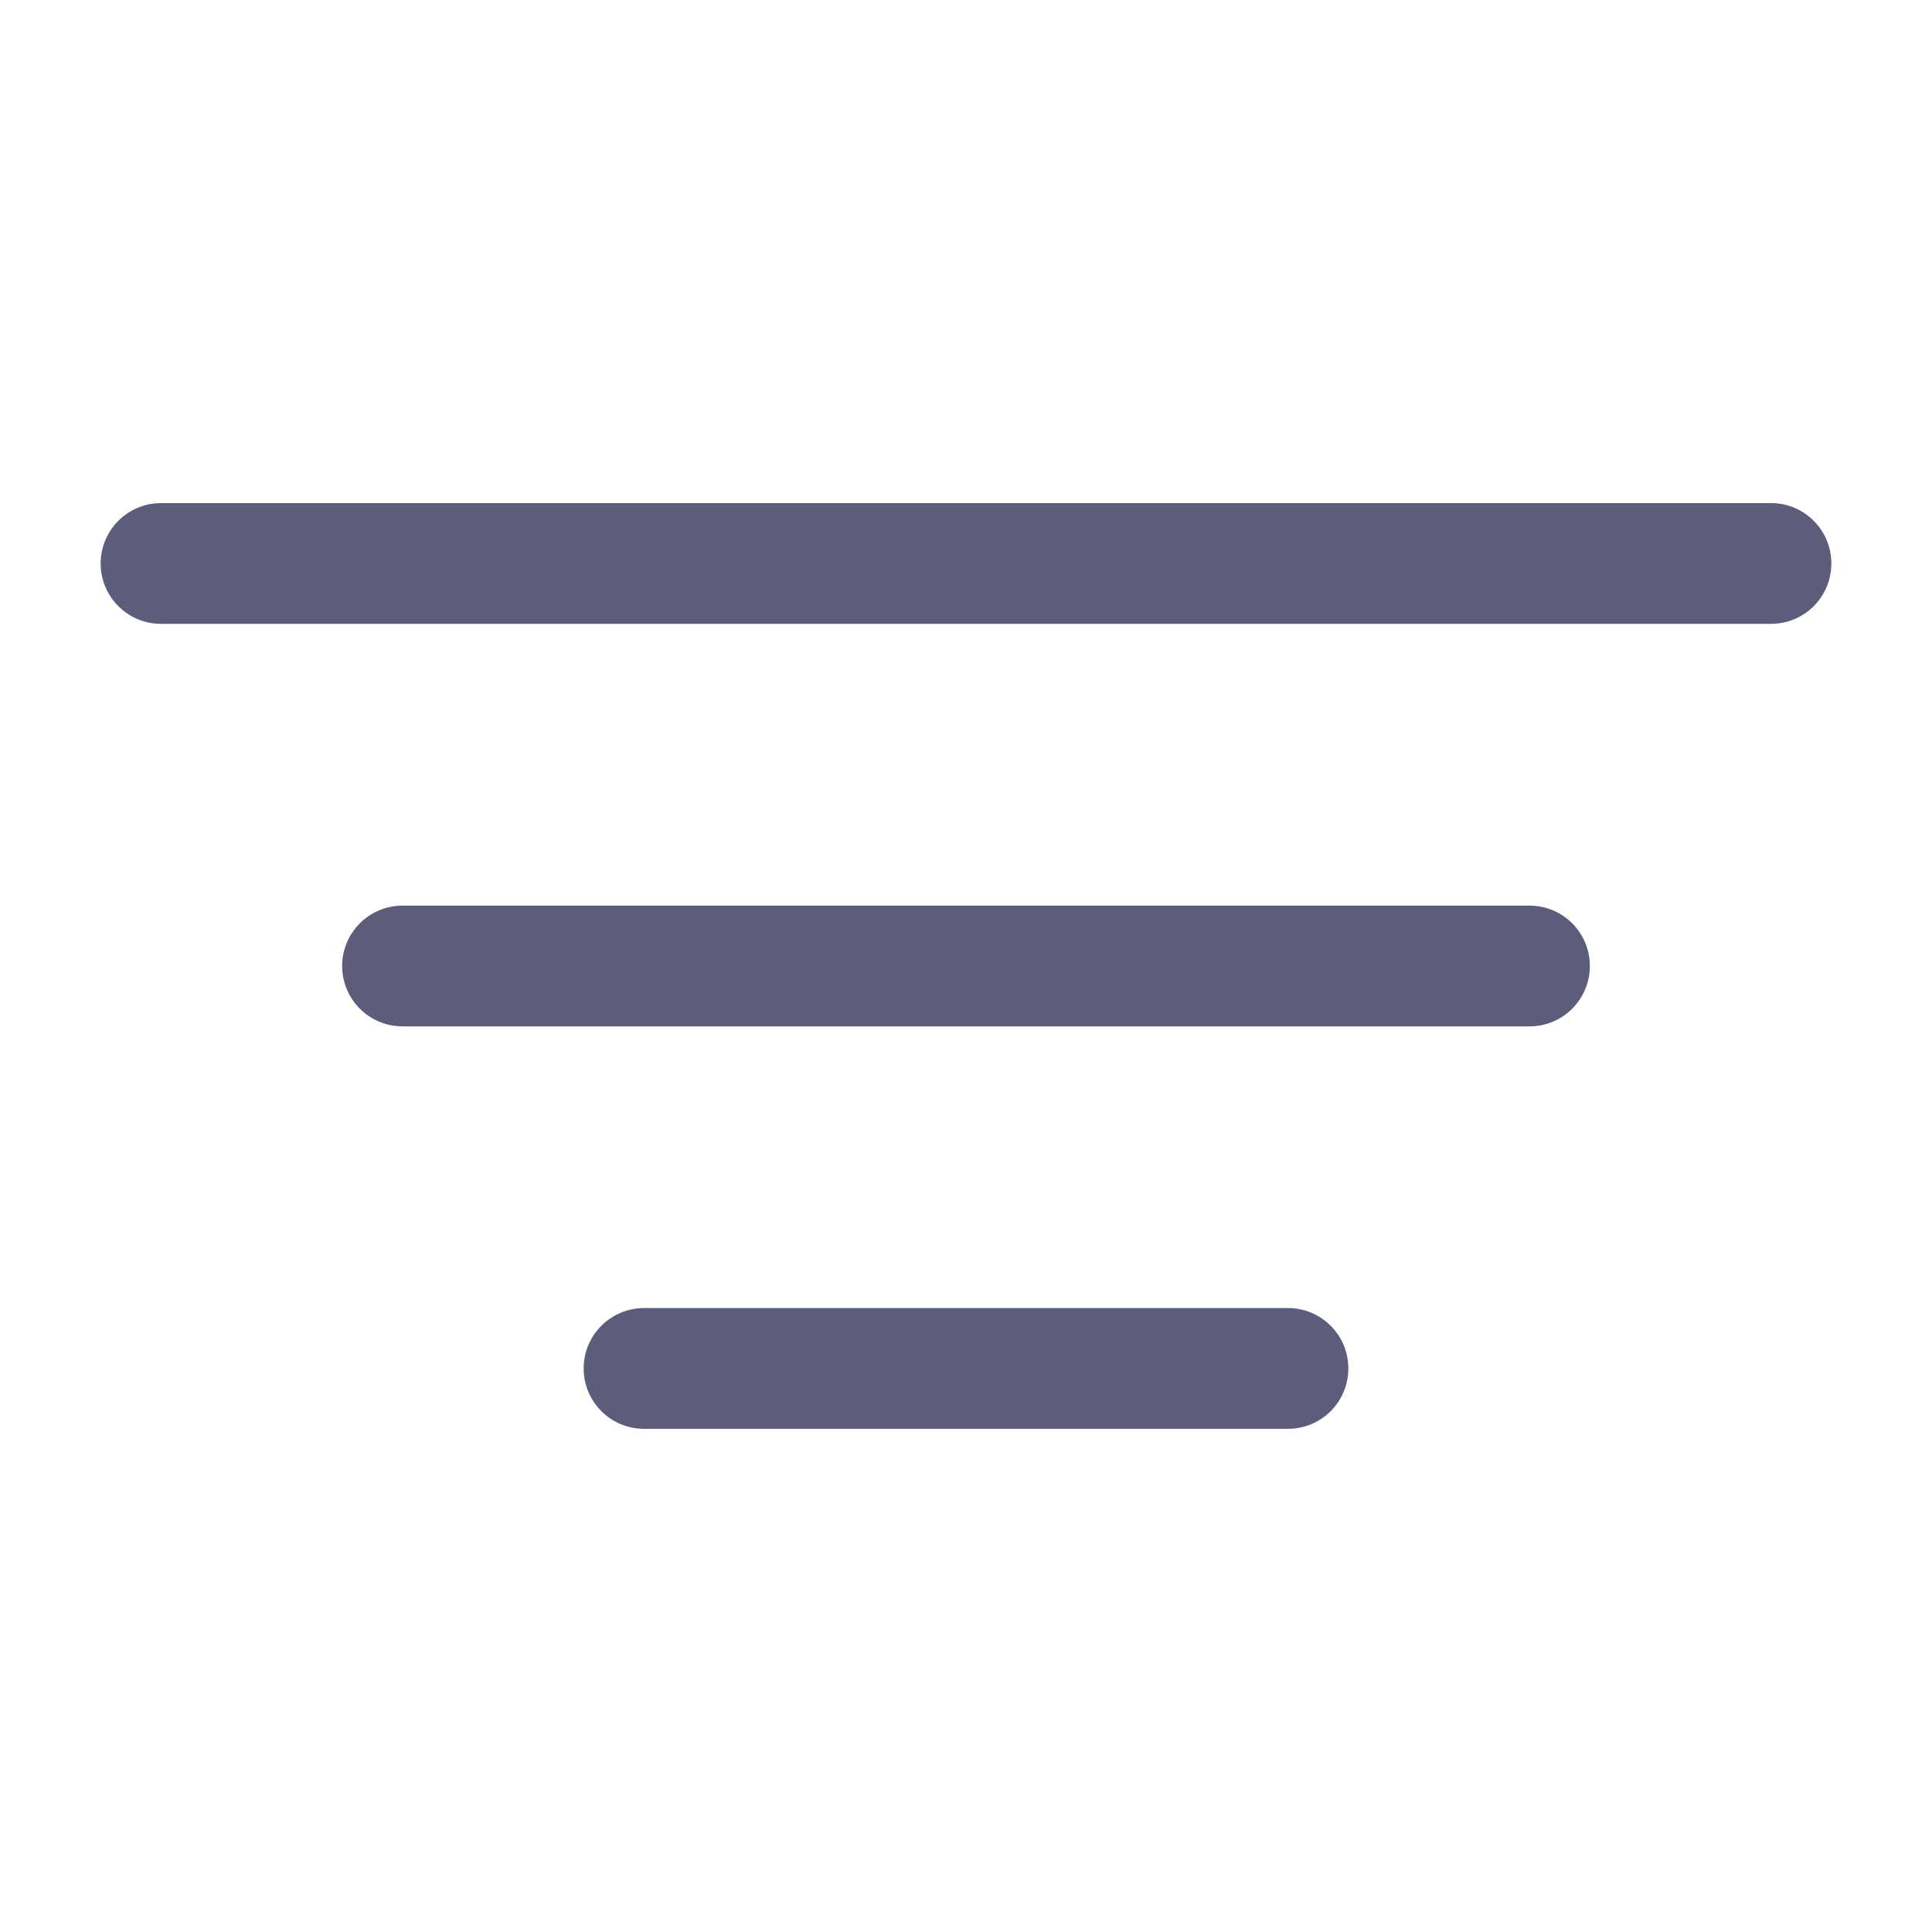
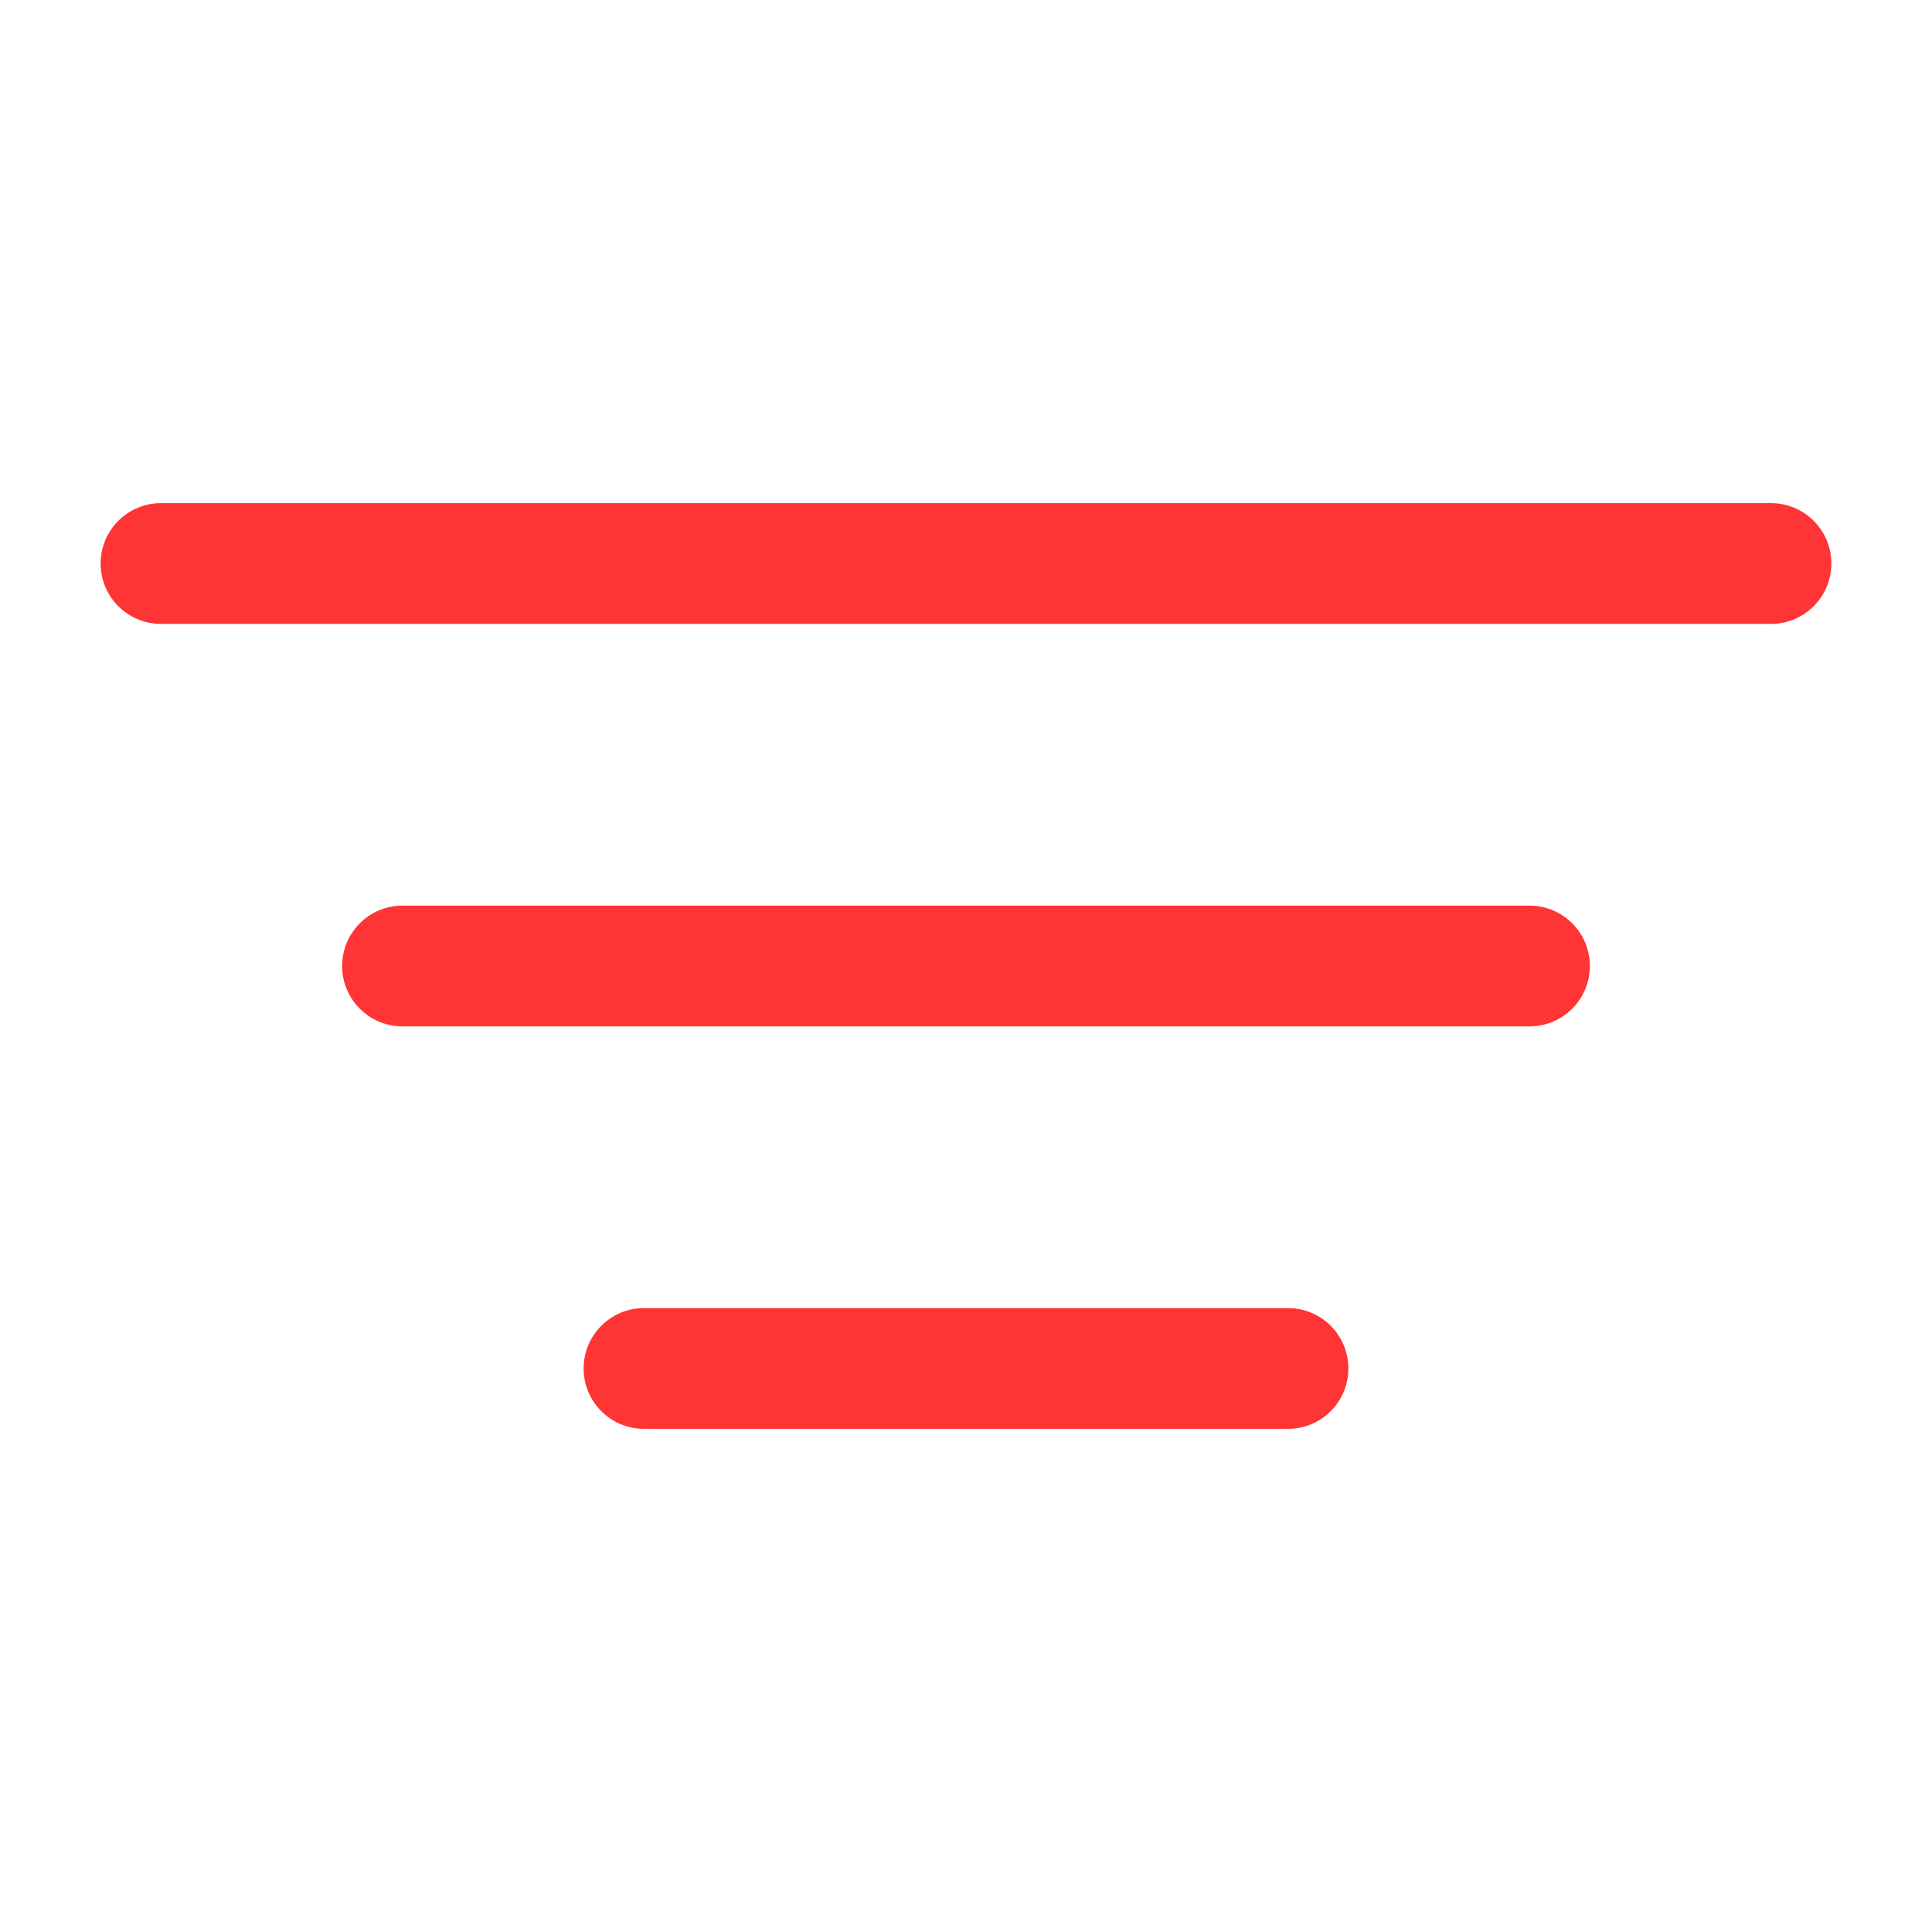
- <svg xmlns="http://www.w3.org/2000/svg" width="20" height="20" viewBox="0 0 20 20" fill="none">
-   <path fill-rule="evenodd" clip-rule="evenodd" d="M18.958 5.833C18.958 6.179 18.679 6.458 18.333 6.458L1.667 6.458C1.322 6.458 1.042 6.179 1.042 5.833C1.042 5.488 1.322 5.208 1.667 5.208L18.333 5.208C18.679 5.208 18.958 5.488 18.958 5.833Z" fill="#5C5C7B" />
-   <path fill-rule="evenodd" clip-rule="evenodd" d="M16.458 10C16.458 10.345 16.179 10.625 15.833 10.625L4.167 10.625C3.822 10.625 3.542 10.345 3.542 10C3.542 9.655 3.822 9.375 4.167 9.375L15.833 9.375C16.179 9.375 16.458 9.655 16.458 10Z" fill="#5C5C7B" />
-   <path fill-rule="evenodd" clip-rule="evenodd" d="M13.958 14.166C13.958 14.512 13.679 14.791 13.333 14.791L6.667 14.791C6.322 14.791 6.042 14.512 6.042 14.166C6.042 13.821 6.322 13.541 6.667 13.541H13.333C13.679 13.541 13.958 13.821 13.958 14.166Z" fill="#5C5C7B" />
+ <svg xmlns="http://www.w3.org/2000/svg" width="500" zoomAndPan="magnify" viewBox="0 0 375 375" height="500" preserveAspectRatio="xMidYMid meet" version="1.0">
+   <path fill="#ff3434" d="M 355.469 109.379 C 355.469 115.852 350.223 121.098 343.75 121.098 L 31.25 121.098 C 24.777 121.098 19.531 115.852 19.531 109.379 C 19.531 102.906 24.777 97.66 31.25 97.66 L 343.75 97.66 C 350.223 97.66 355.469 102.906 355.469 109.379 Z M 355.469 109.379 " fill-opacity="1" fill-rule="evenodd" />
+   <path fill="#ff3434" d="M 308.594 187.5 C 308.594 193.973 303.348 199.219 296.875 199.219 L 78.125 199.219 C 71.652 199.219 66.406 193.973 66.406 187.5 C 66.406 181.027 71.652 175.781 78.125 175.781 L 296.875 175.781 C 303.348 175.781 308.594 181.027 308.594 187.5 Z M 308.594 187.5 " fill-opacity="1" fill-rule="evenodd" />
+   <path fill="#ff3434" d="M 261.719 265.621 C 261.719 272.094 256.473 277.34 250 277.34 L 125 277.34 C 118.527 277.34 113.281 272.094 113.281 265.621 C 113.281 259.148 118.527 253.902 125 253.902 L 250 253.902 C 256.473 253.902 261.719 259.148 261.719 265.621 Z M 261.719 265.621 " fill-opacity="1" fill-rule="evenodd" />
</svg>
